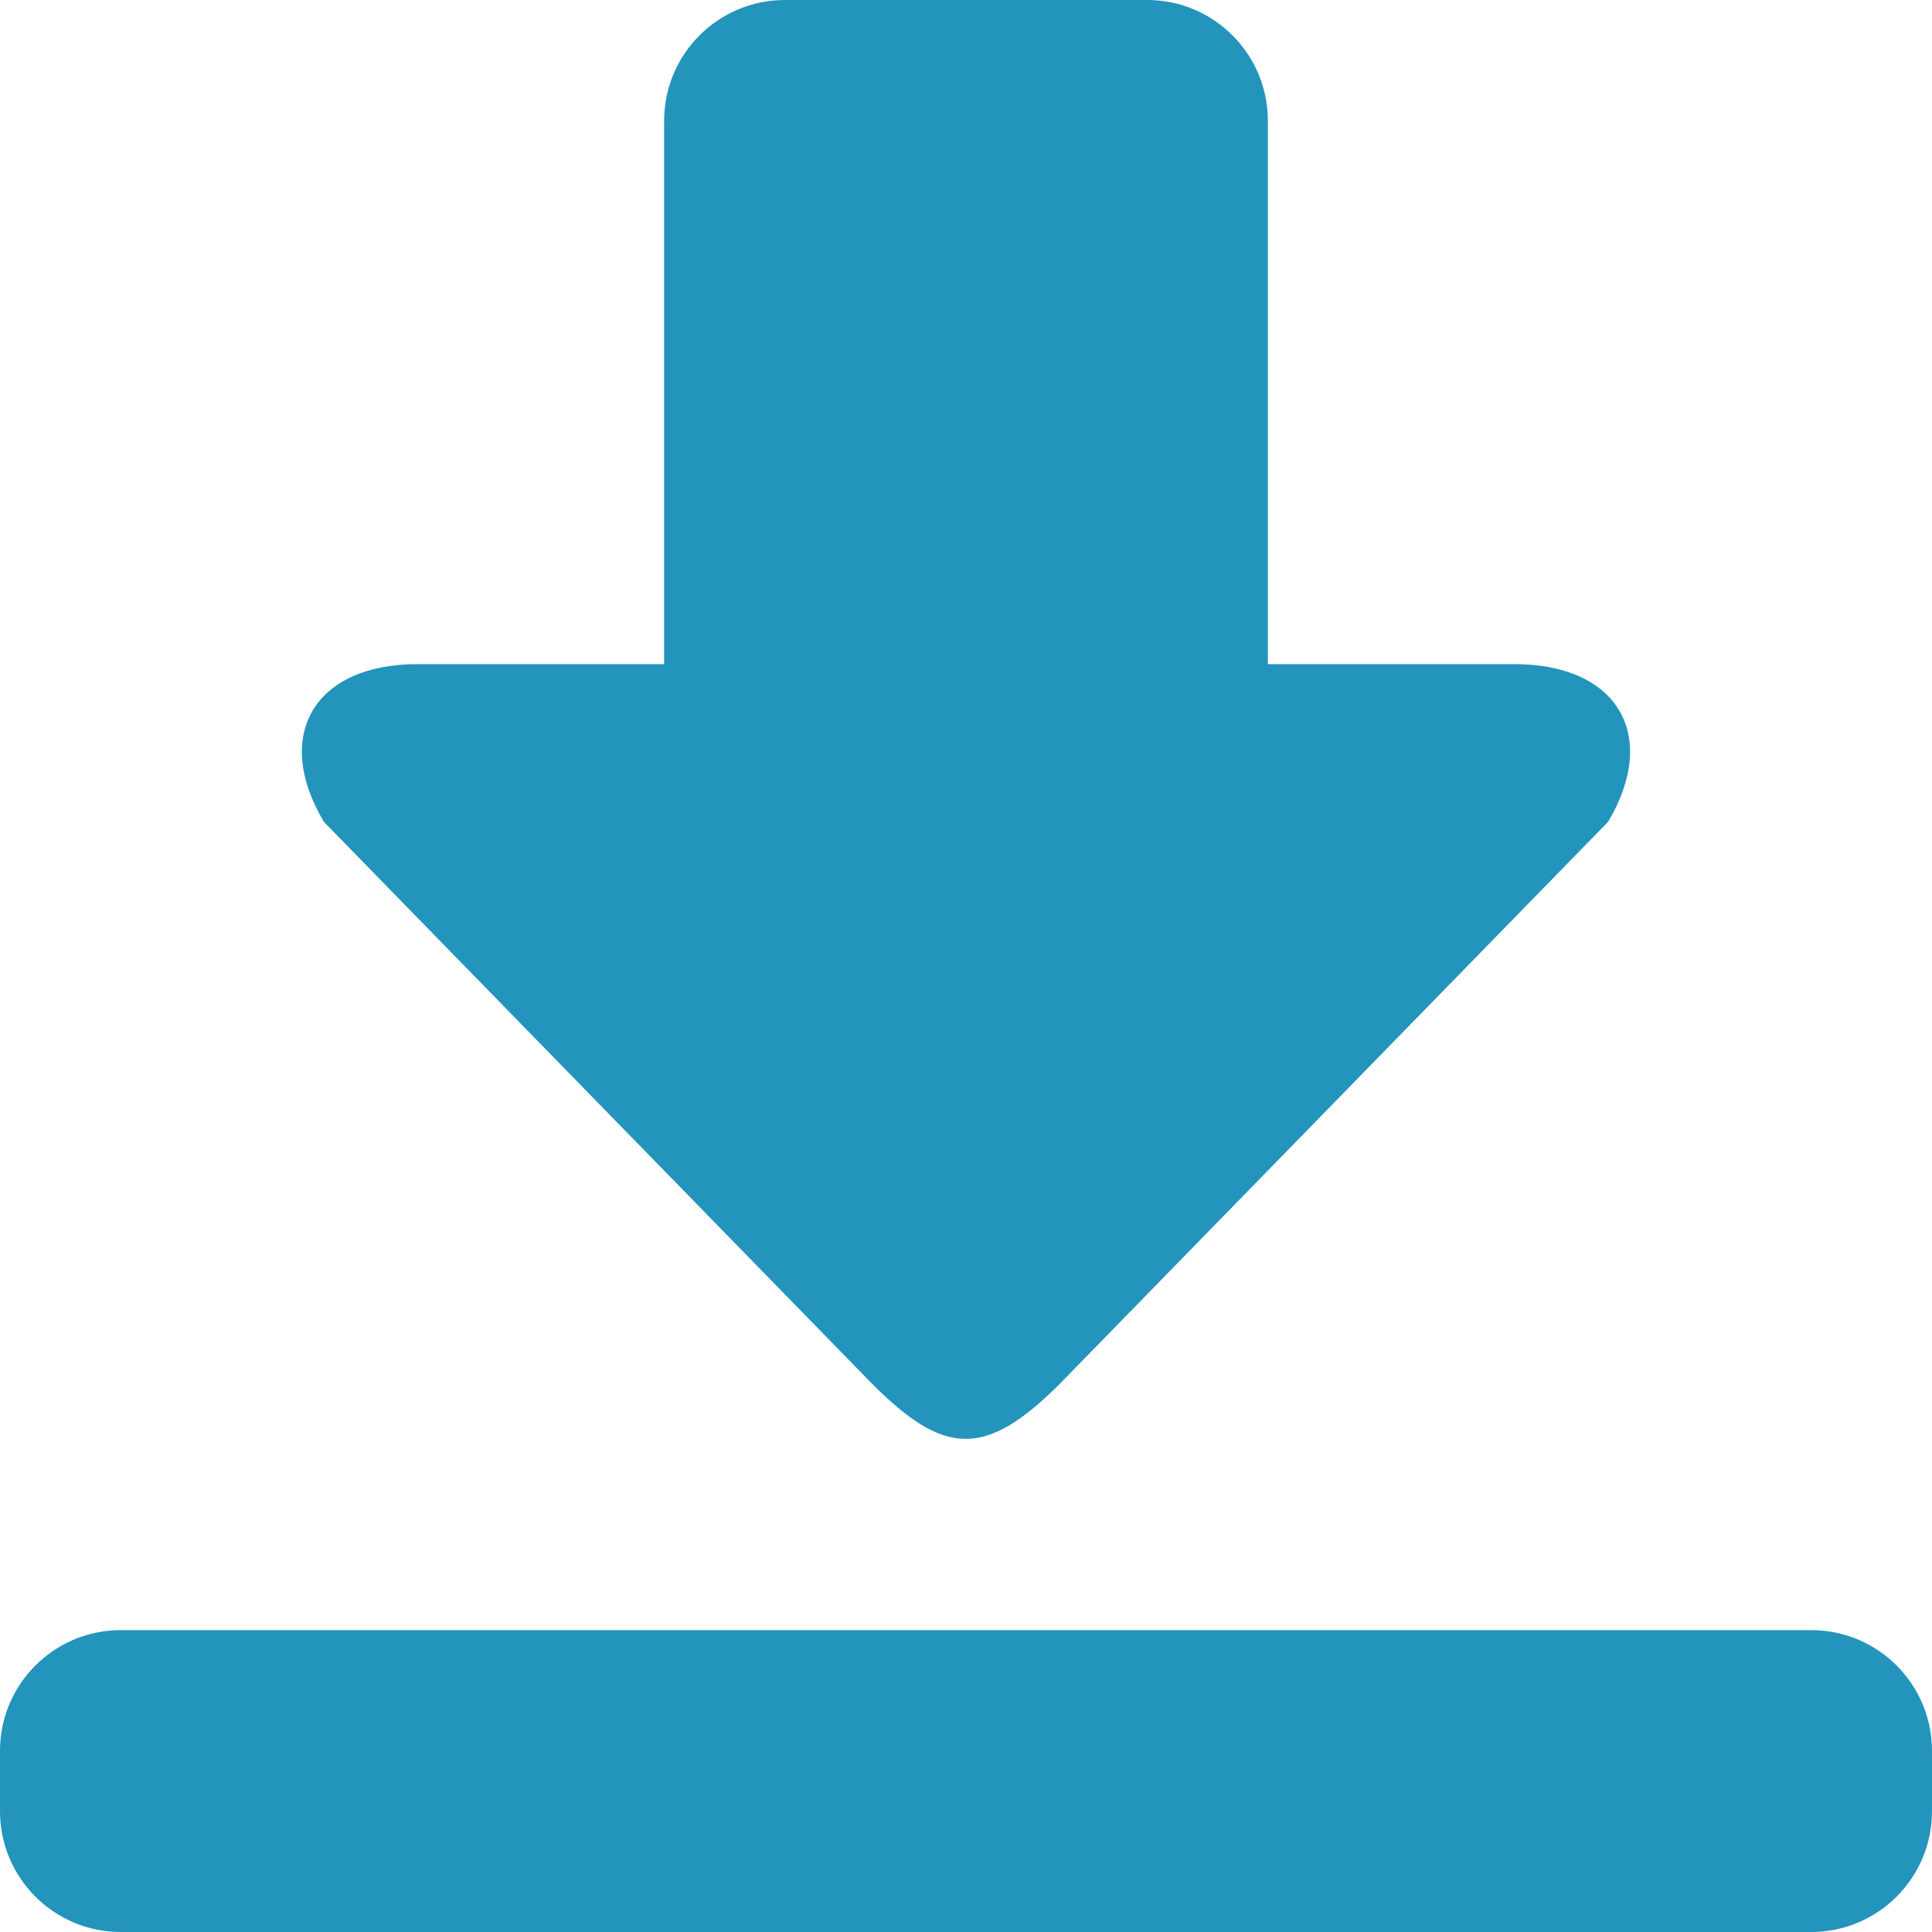
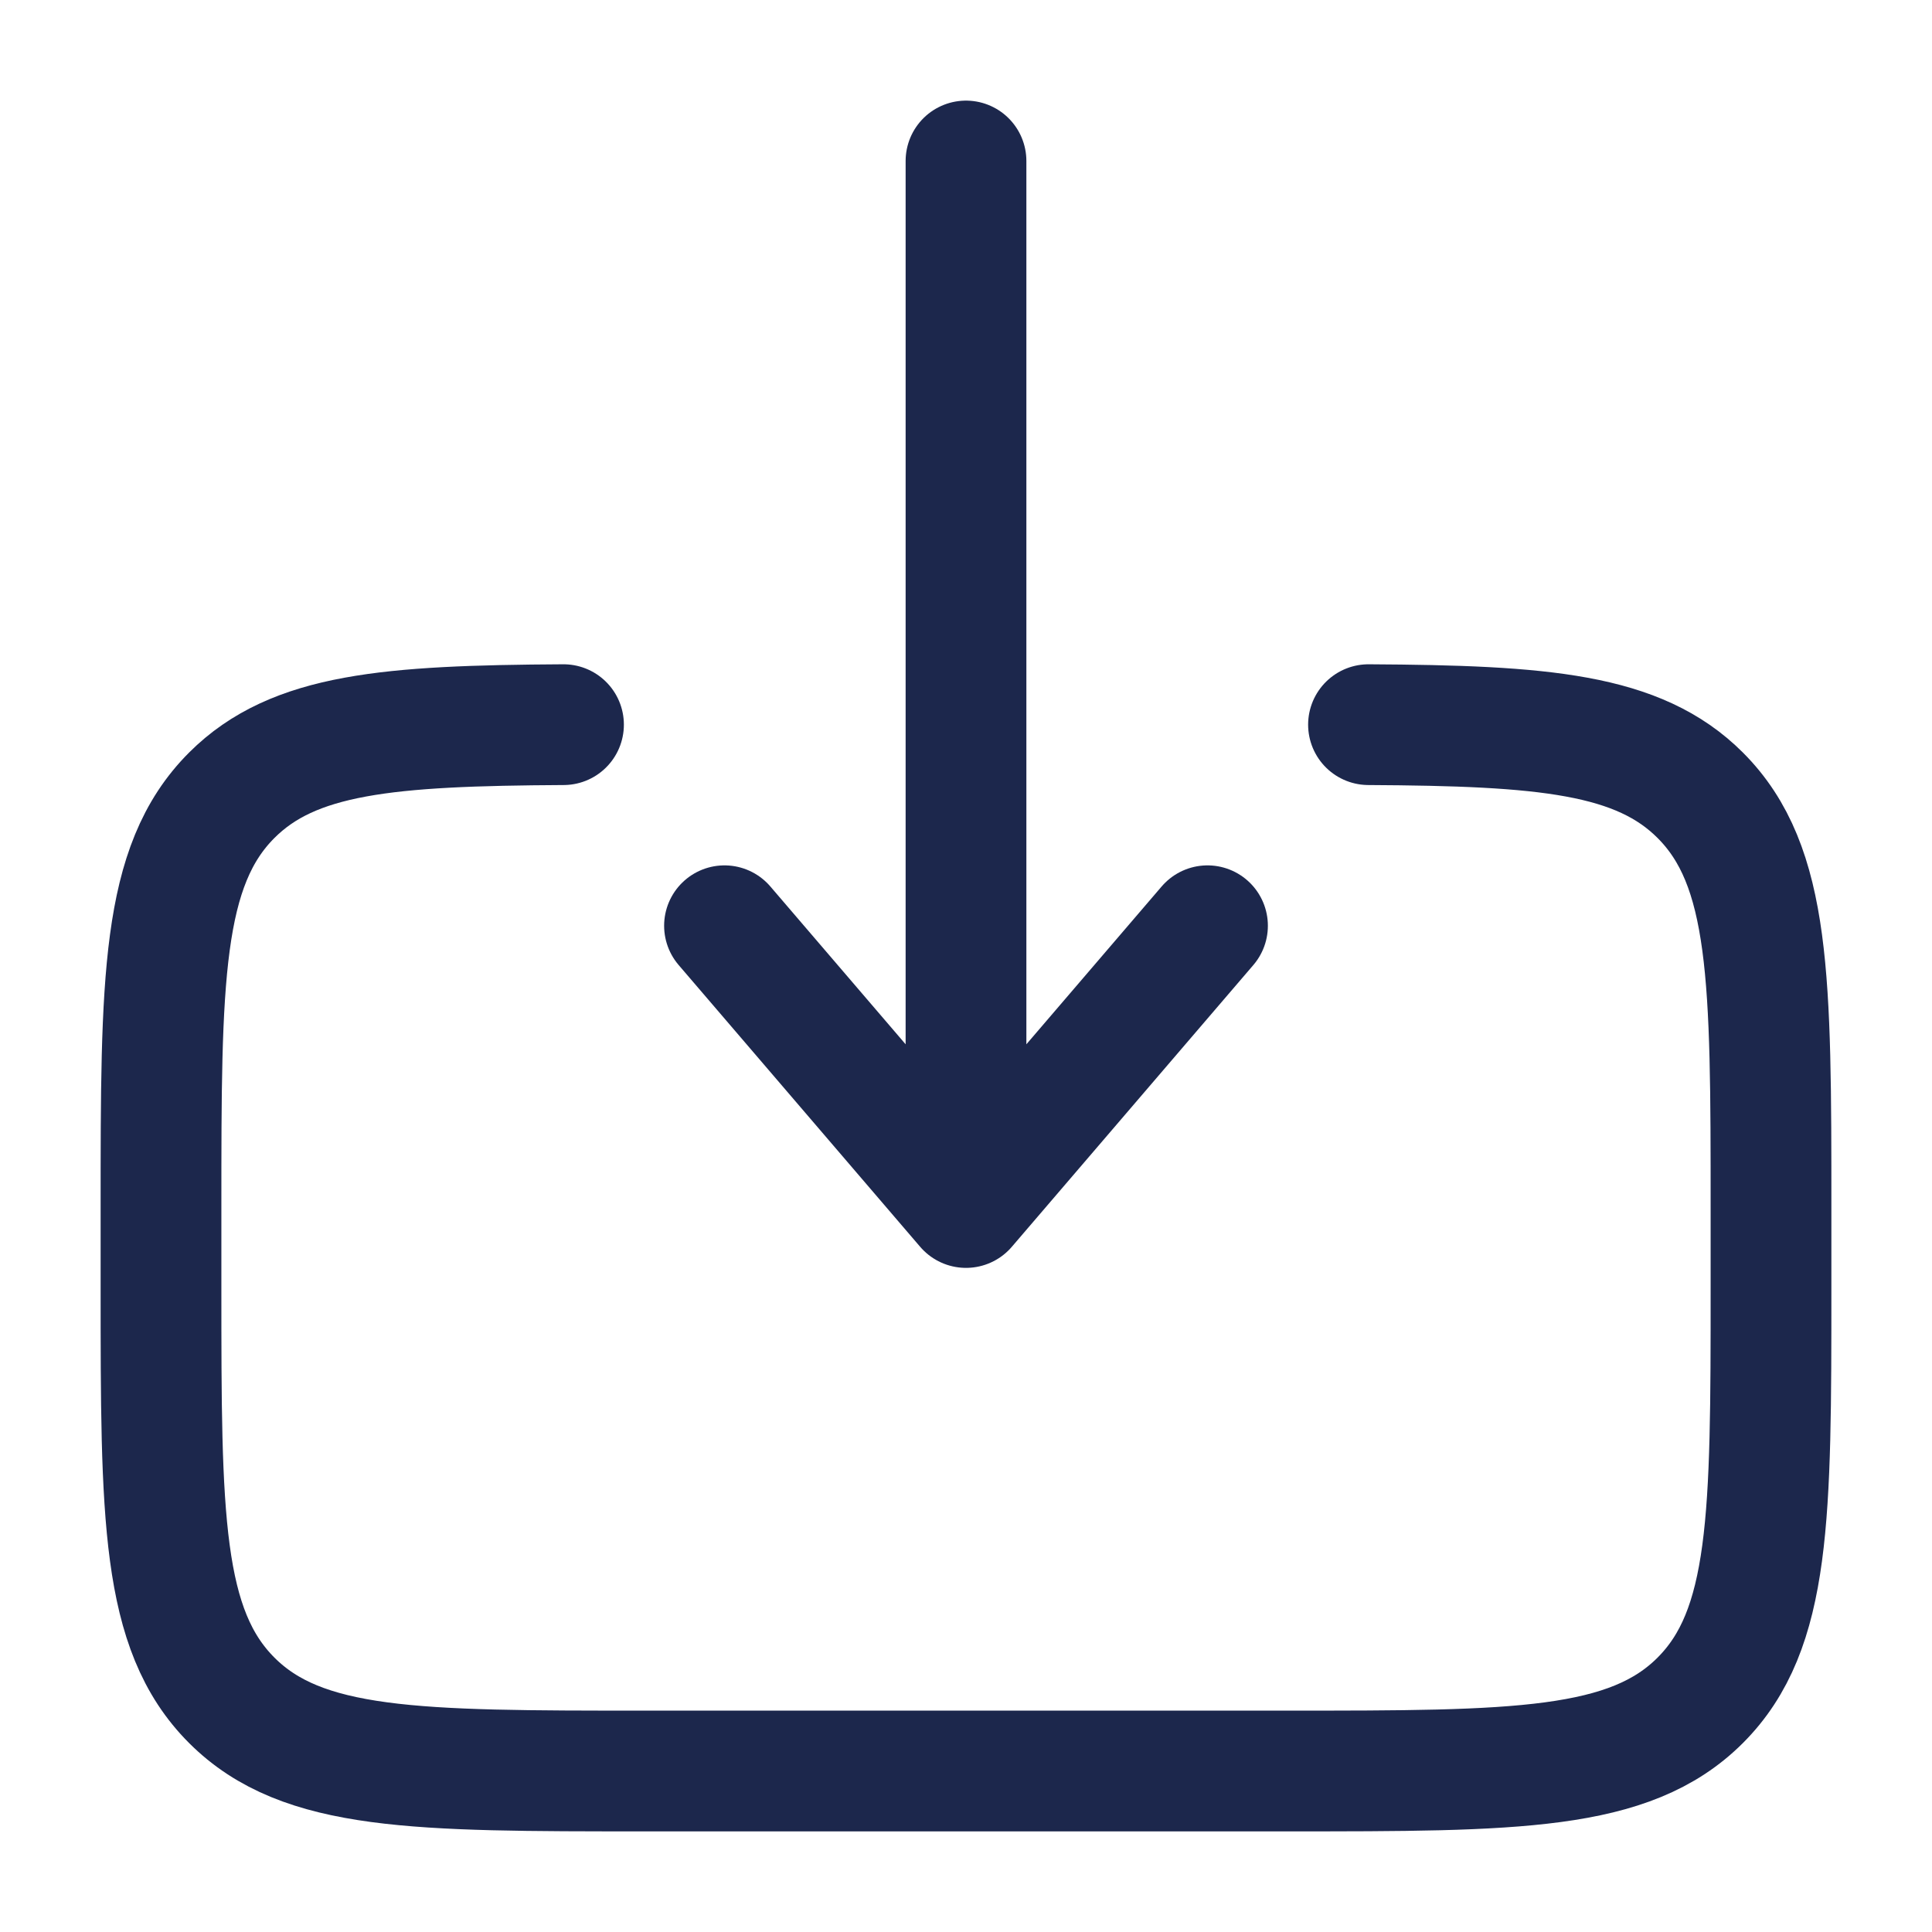
- <svg xmlns="http://www.w3.org/2000/svg" version="1.1" id="Layer_1" x="0px" y="0px" viewBox="0 0 286.053 286.053" style="enable-background:new 0 0 286.053 286.053;" xml:space="preserve" width="512px" height="512px">
-   <g>
-     <g>
-       <path d="M129.162,204.922c10.62,10.62,16.672,11.031,27.72,0l81.212-83.242   c7.625-12.846,1.386-23.349-13.856-23.349h-36.517V17.878C187.723,8.01,179.713,0,169.845,0H116.21   c-9.869,0-17.878,8.01-17.878,17.878v80.453H61.806c-15.241,0-21.481,10.512-13.856,23.349L129.162,204.922z M268.176,241.358   H17.878C8.01,241.358,0,249.367,0,259.236v8.939c0,9.878,8.01,17.878,17.878,17.878h250.297c9.869,0,17.878-8.001,17.878-17.878   v-8.939C286.054,249.367,278.044,241.358,268.176,241.358z" data-original="#2394BC" class="active-path" data-old_color="#2394BC" fill="#2394BC" />
-     </g>
-   </g>
+ <svg xmlns="http://www.w3.org/2000/svg" width="800px" height="800px" viewBox="0 0 24 24" fill="none">
+   <path d="M17 9.002C19.175 9.014 20.353 9.111 21.121 9.879C22 10.758 22 12.172 22 15V16C22 18.829 22 20.243 21.121 21.122C20.243 22 18.828 22 16 22H8C5.172 22 3.757 22 2.879 21.122C2 20.243 2 18.829 2 16L2 15C2 12.172 2 10.758 2.879 9.879C3.647 9.111 4.825 9.014 7 9.002" stroke="#1C274C" stroke-width="1.5" stroke-linecap="round" />
+   <path d="M12 2L12 15M12 15L9 11.5M12 15L15 11.5" stroke="#1C274C" stroke-width="1.5" stroke-linecap="round" stroke-linejoin="round" />
</svg>
